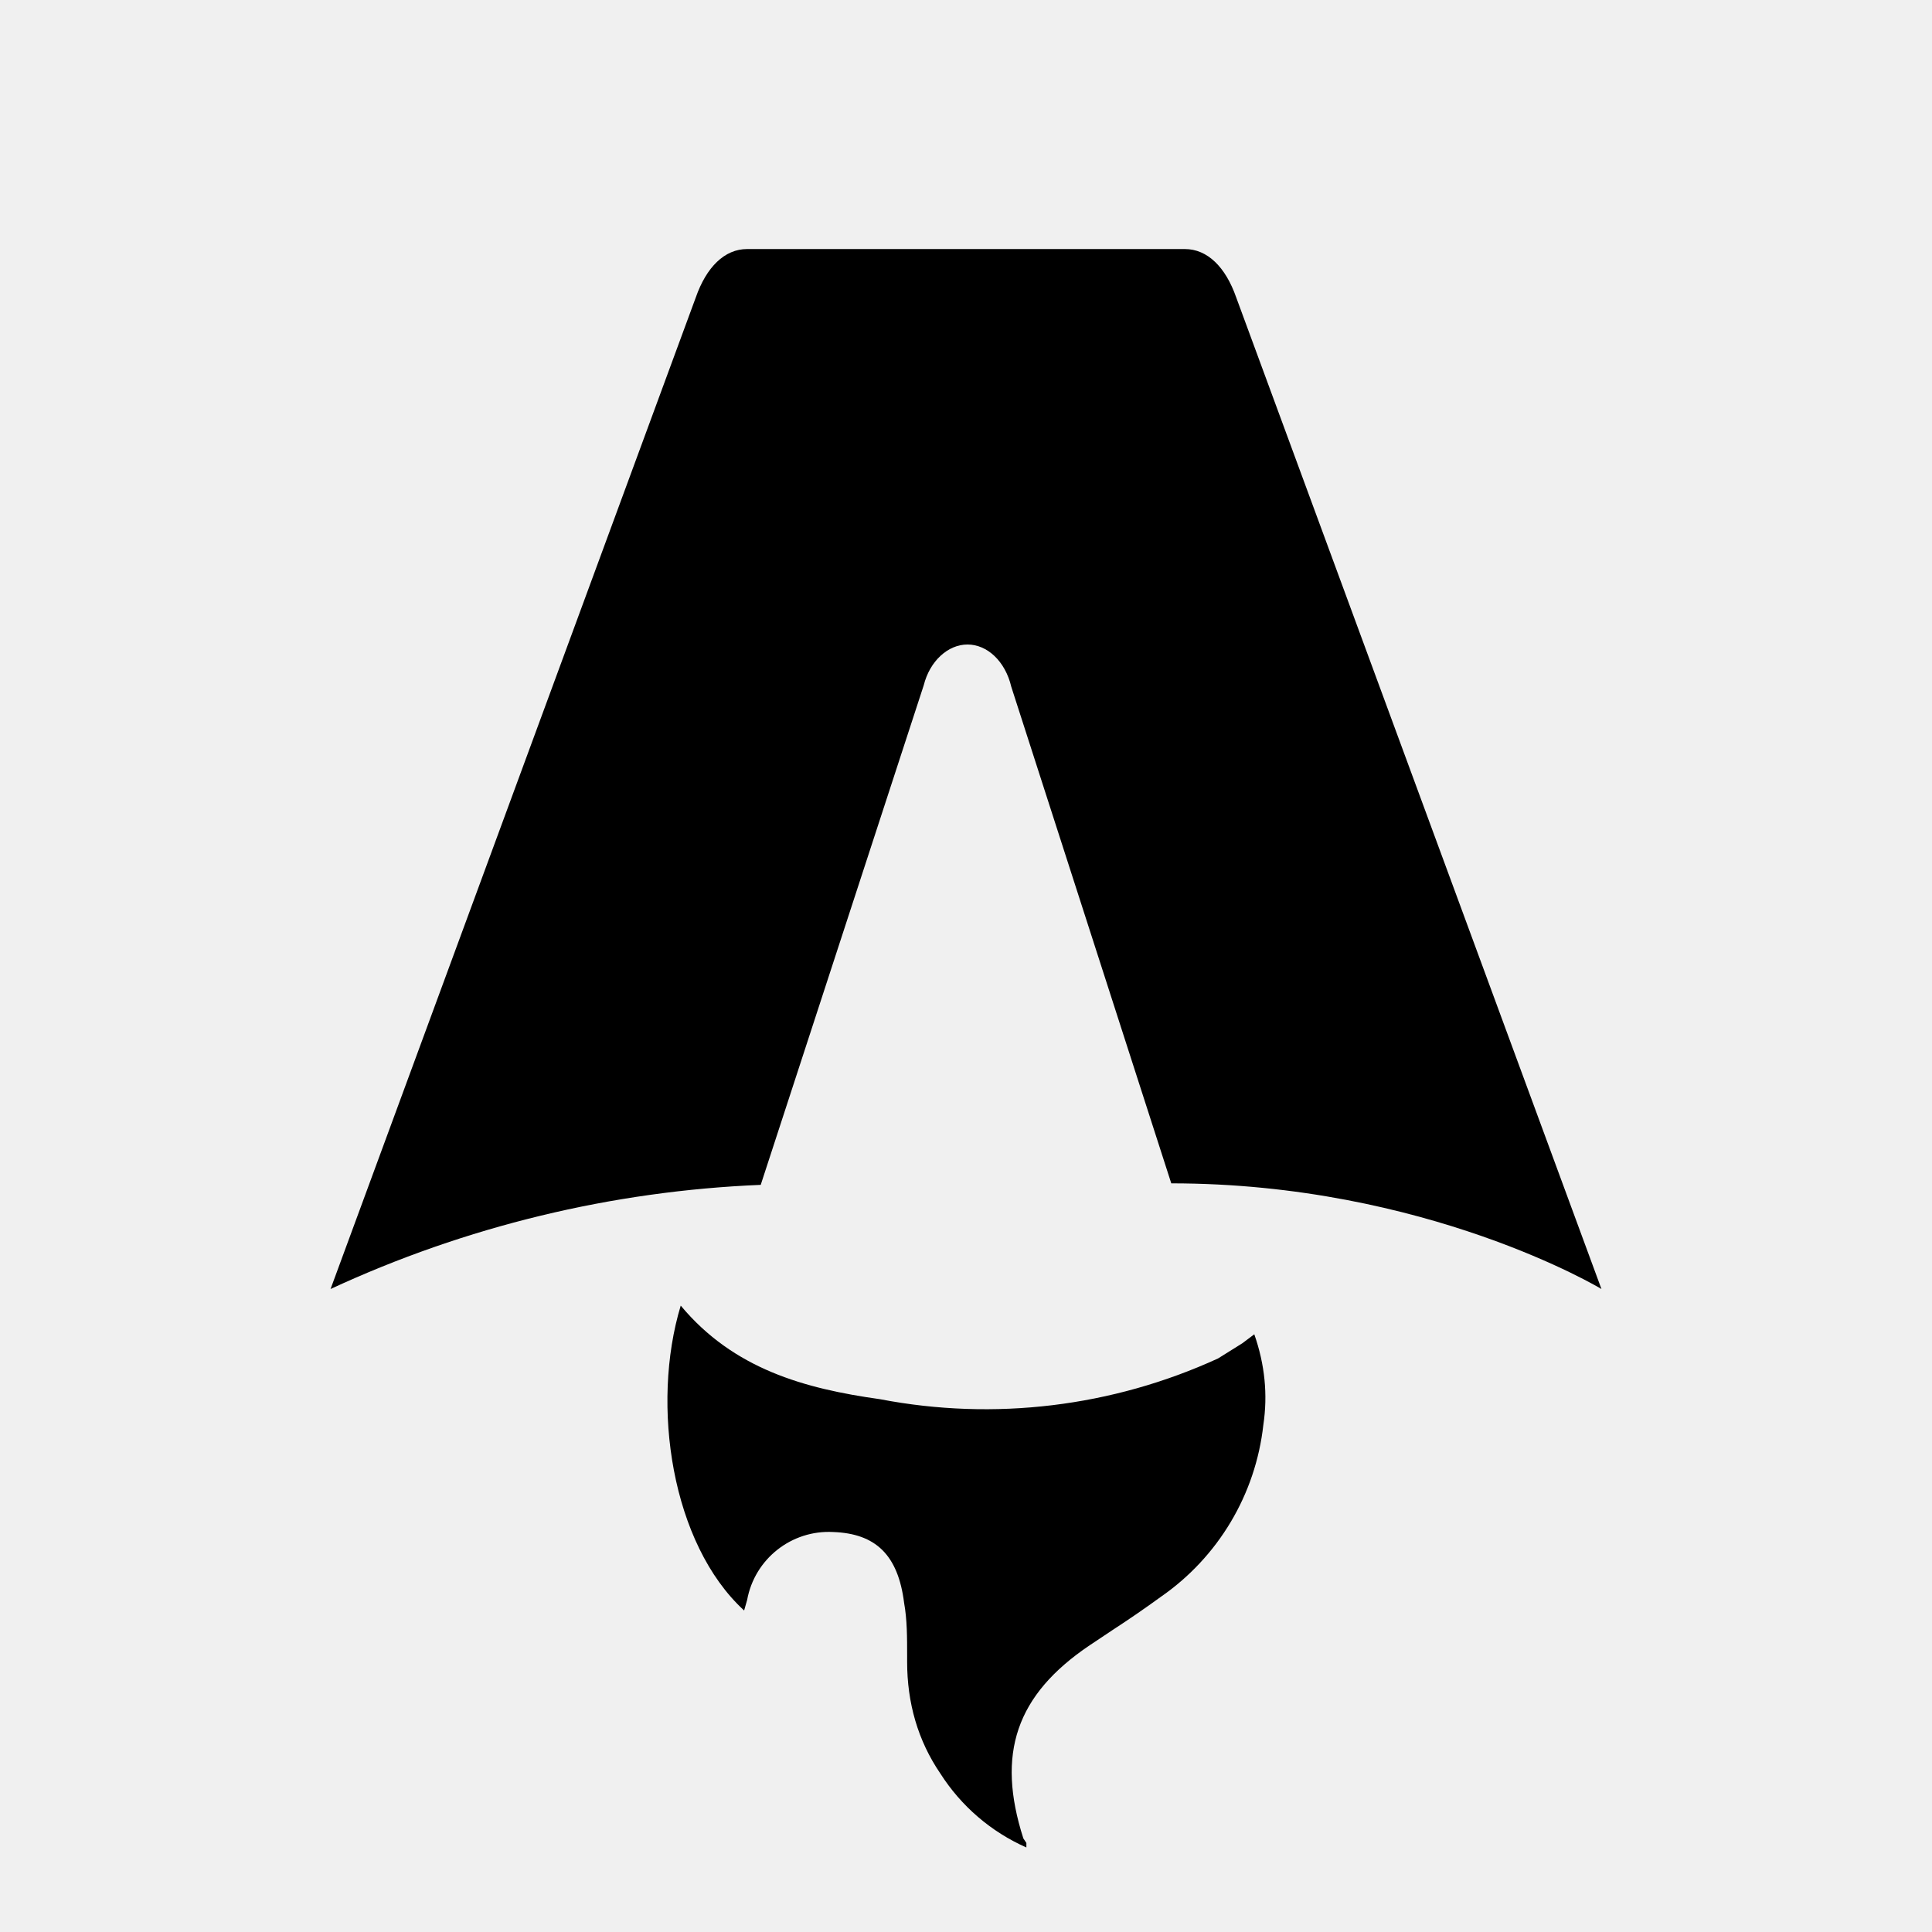
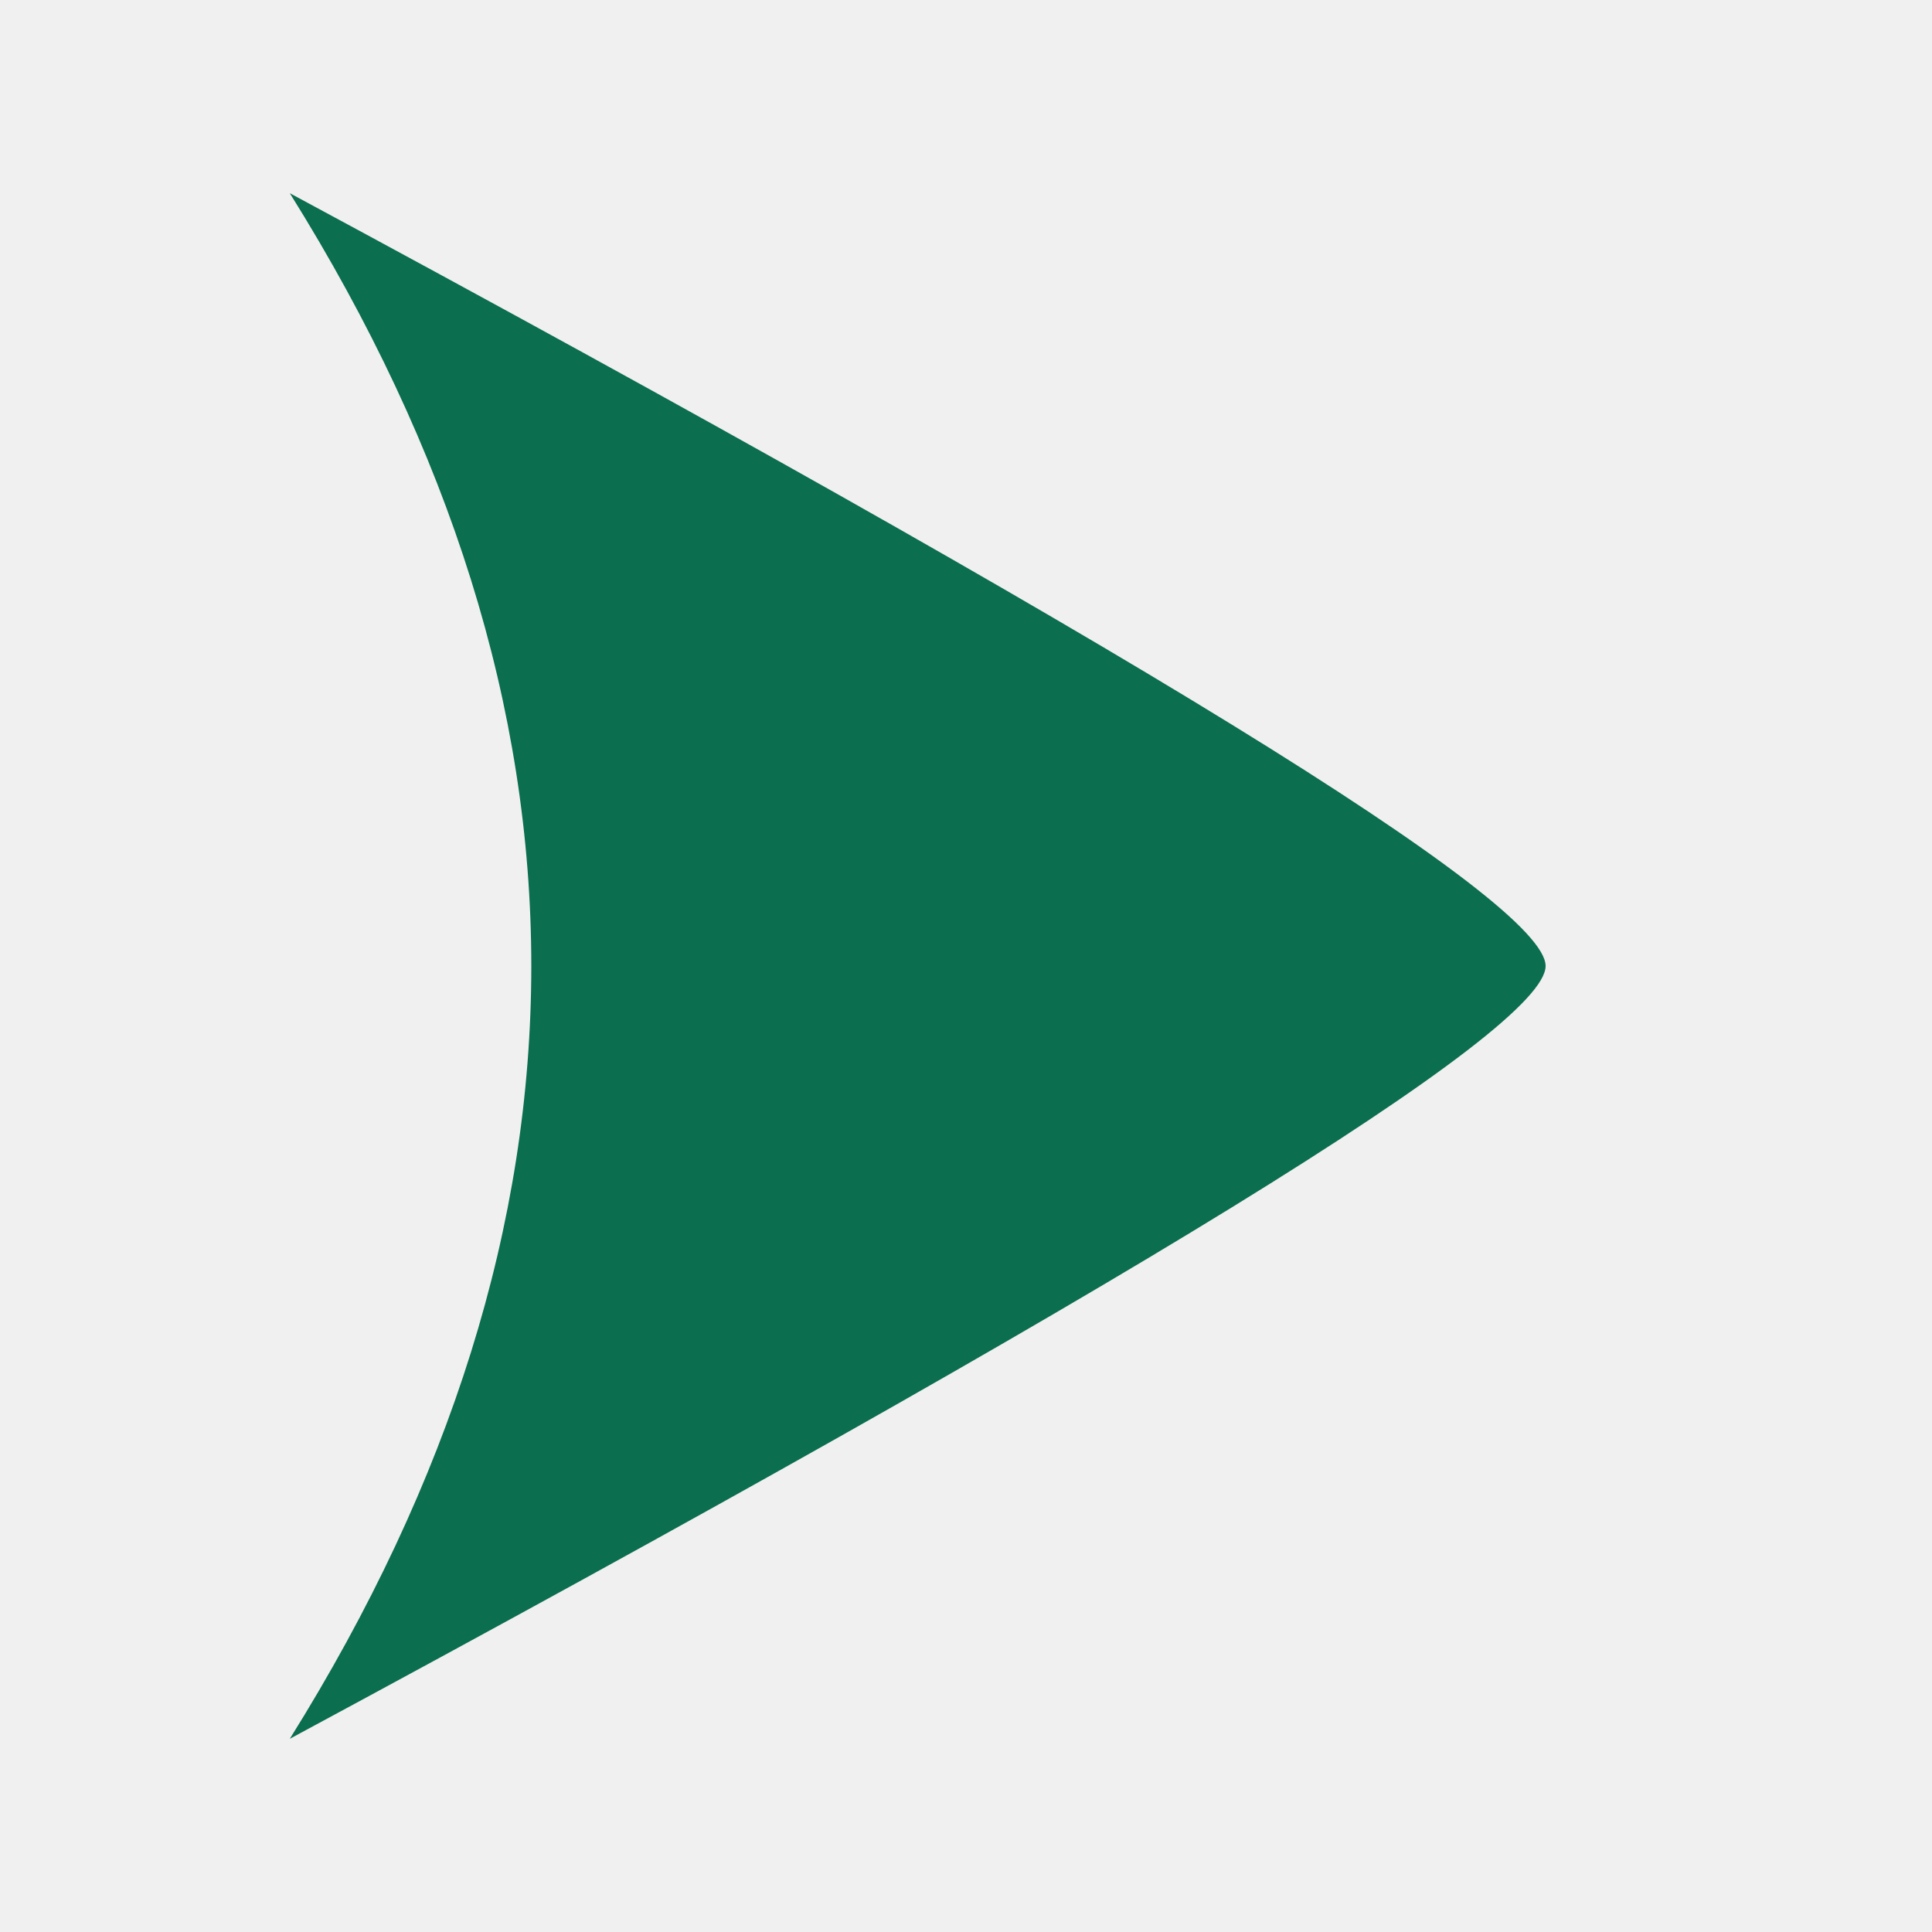
- <svg xmlns="http://www.w3.org/2000/svg" fill="none" viewBox="0 0 128 128">
-   <path d="M50.4 78.5a75.1 75.1 0 0 0-28.5 6.9l24.2-65.7c.7-2 1.9-3.2 3.4-3.2h29c1.5 0 2.7 1.2 3.4 3.2l24.2 65.7s-11.6-7-28.5-7L67 45.5c-.4-1.7-1.6-2.8-2.9-2.8-1.3 0-2.5 1.1-2.9 2.7L50.4 78.5Zm-1.1 28.2Zm-4.2-20.2c-2 6.6-.6 15.8 4.2 20.2a17.5 17.5 0 0 1 .2-.7 5.5 5.5 0 0 1 5.7-4.5c2.8.1 4.3 1.5 4.7 4.7.2 1.1.2 2.3.2 3.5v.4c0 2.7.7 5.2 2.2 7.4a13 13 0 0 0 5.7 4.9v-.3l-.2-.3c-1.8-5.6-.5-9.5 4.4-12.8l1.5-1a73 73 0 0 0 3.2-2.2 16 16 0 0 0 6.8-11.4c.3-2 .1-4-.6-6l-.8.6-1.6 1a37 37 0 0 1-22.4 2.7c-5-.7-9.7-2-13.2-6.2Z" />
+ <svg xmlns="http://www.w3.org/2000/svg" viewBox="0 0 100 100" fill="none">
+   <path d="M15,10 Q80,45 80,50 Q80,55 15,90 Q40,50 15,10 Z" fill="#0B6E4F" />
  <style>
-         path { fill: #000; }
-         @media (prefers-color-scheme: dark) {
-             path { fill: #FFF; }
-         }
-     </style>
+     @media (prefers-color-scheme: dark) {
+       path { fill: #4ADE80; }
+     }
+   </style>
</svg>
